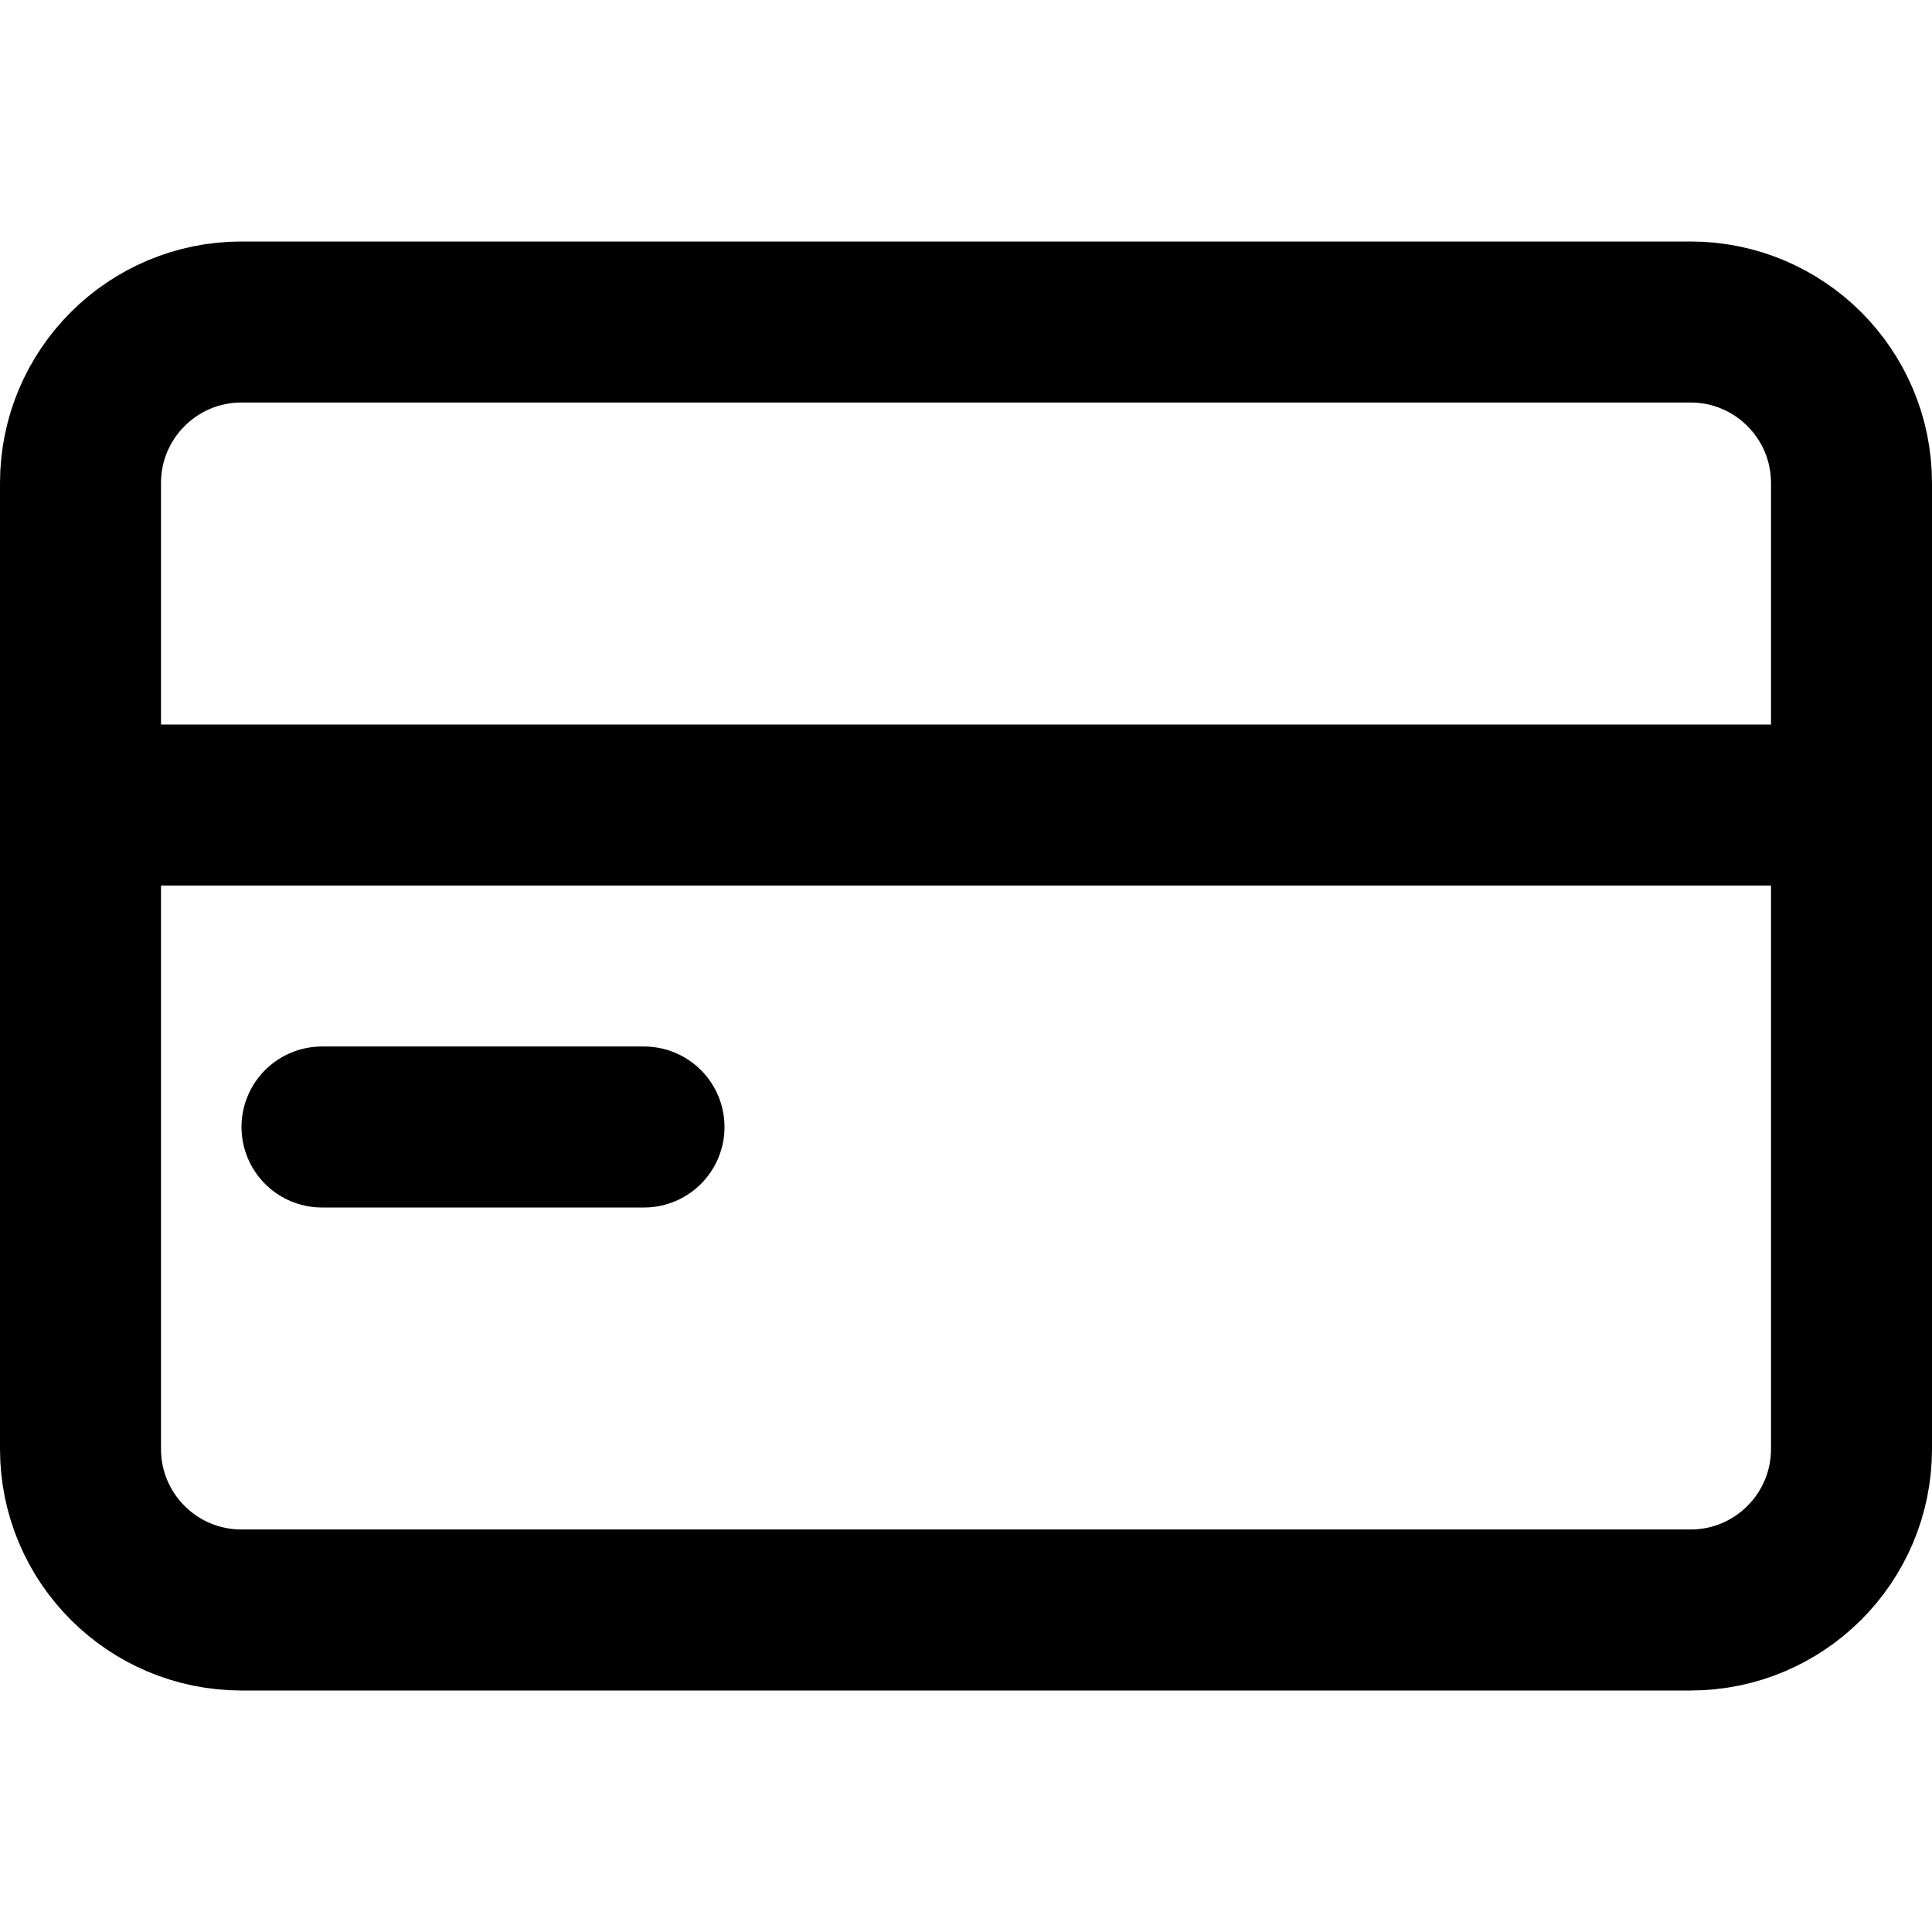
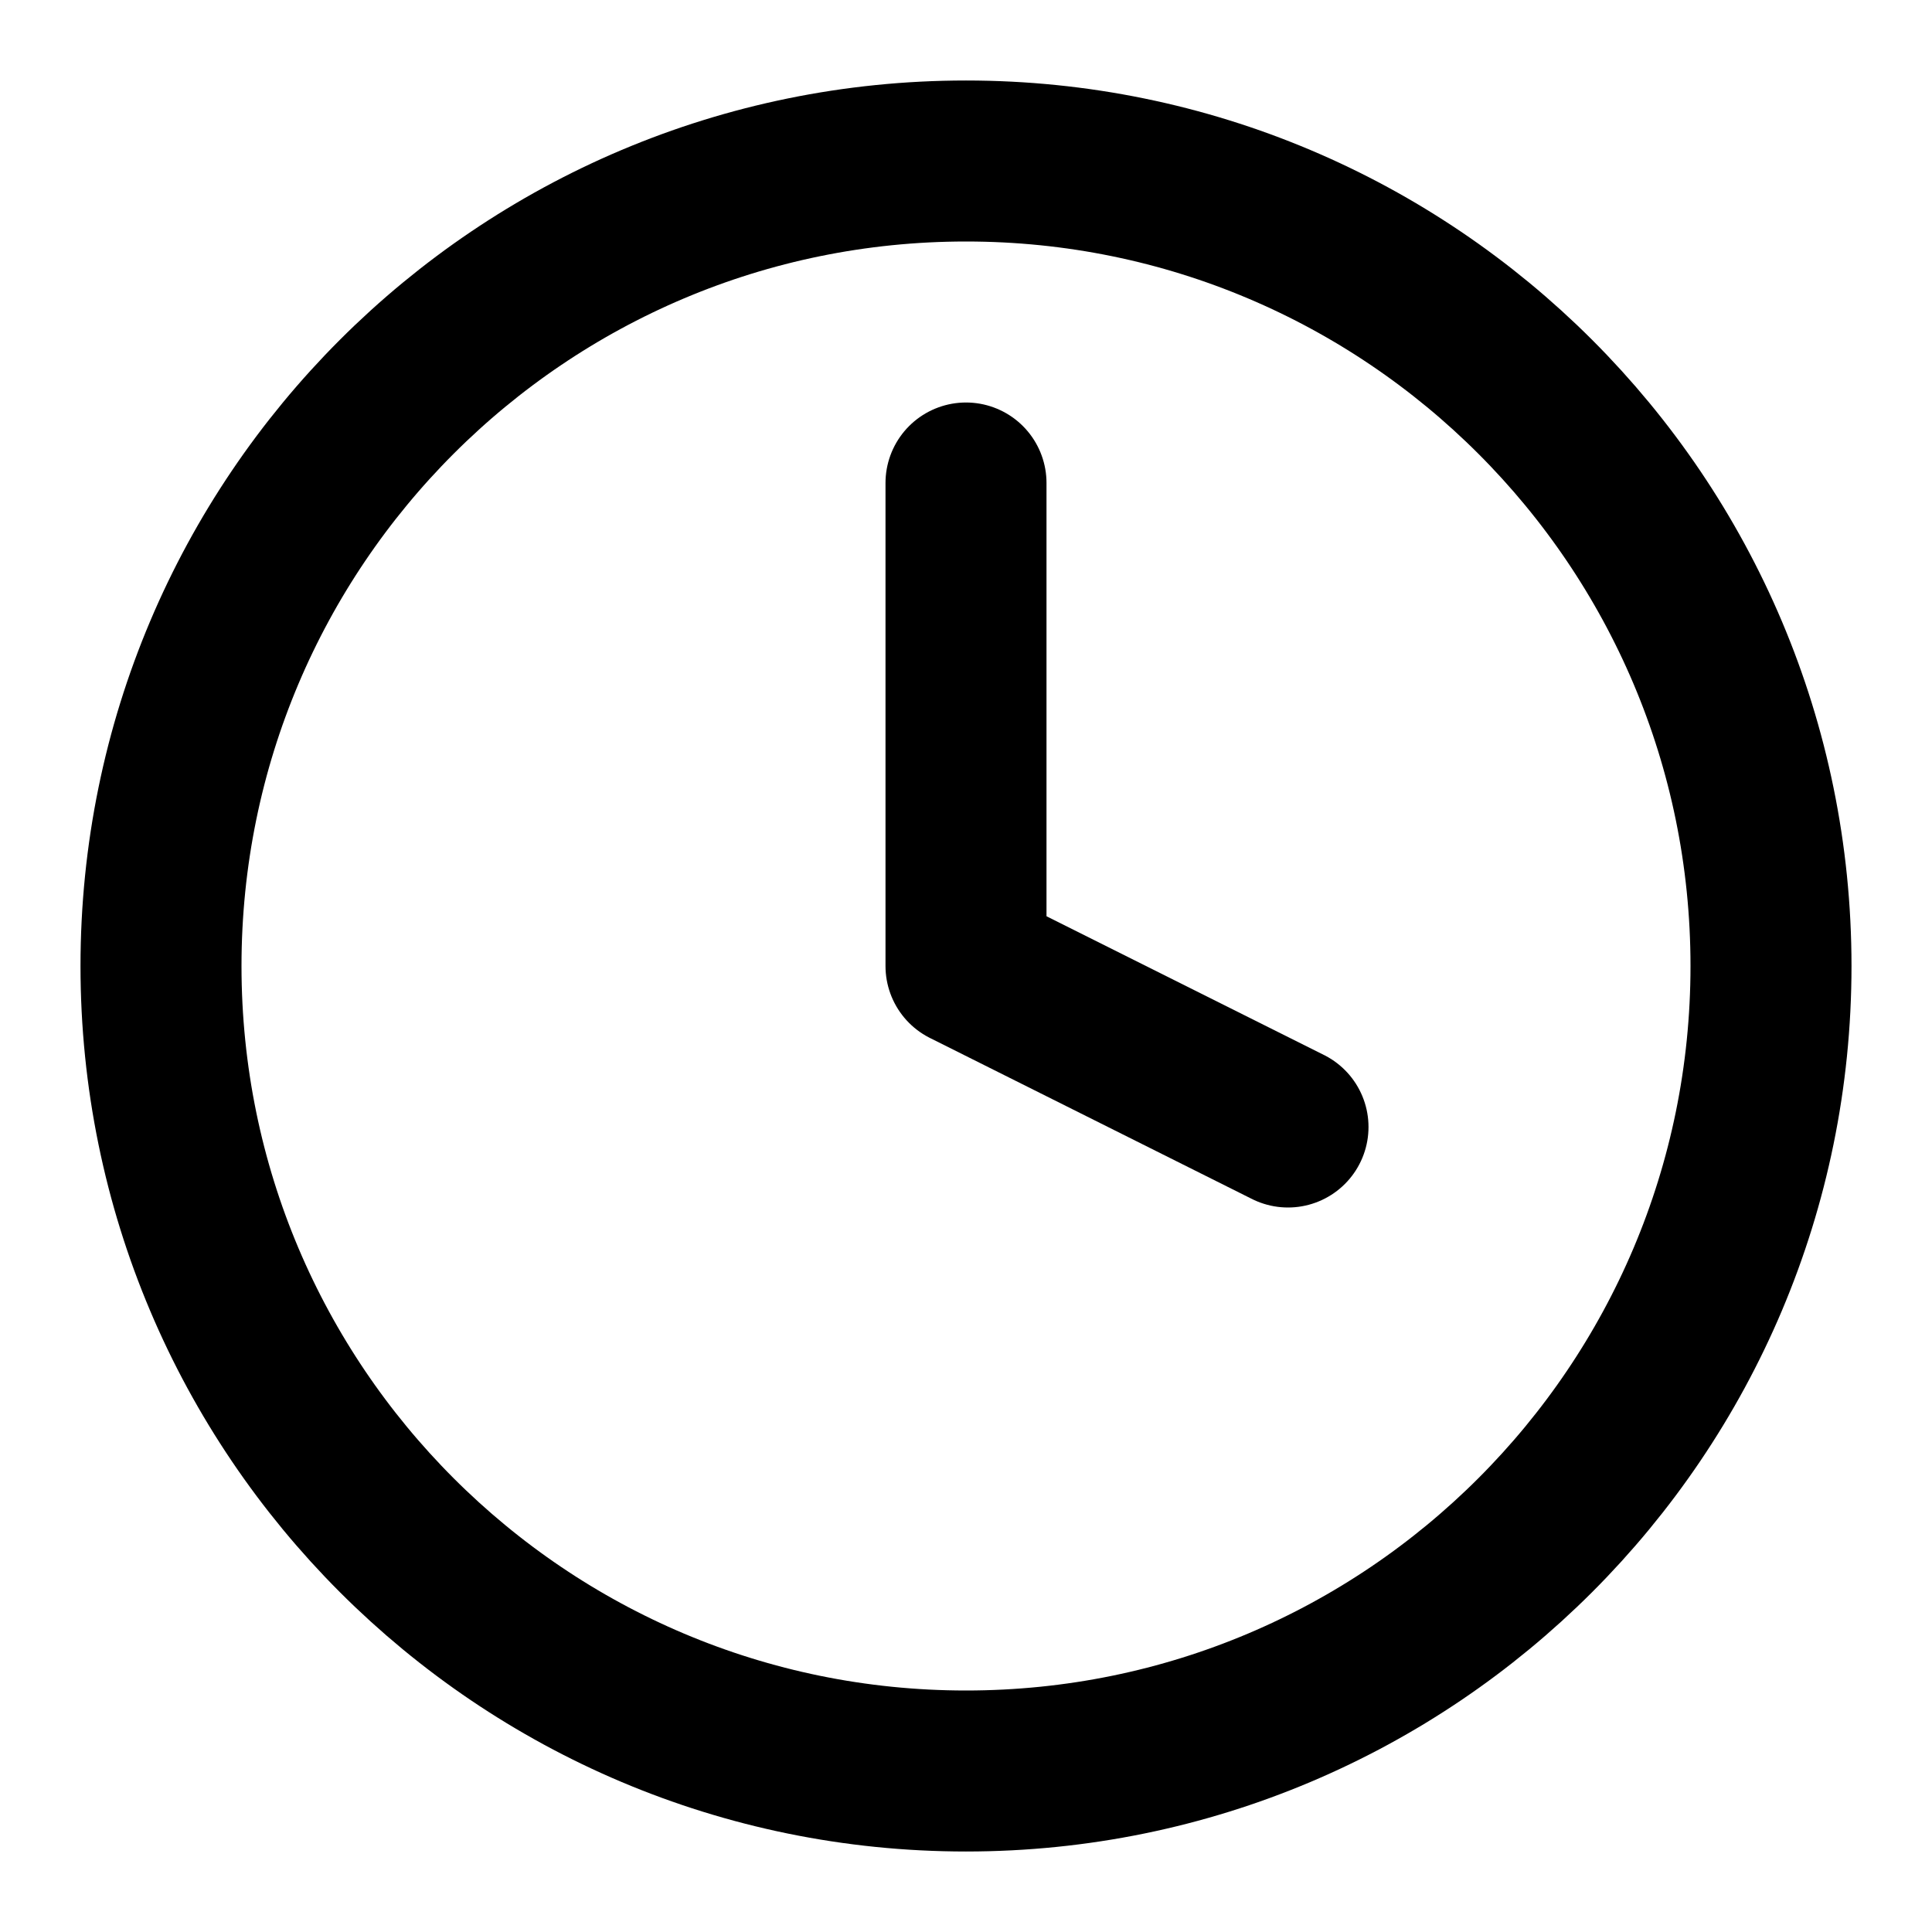
<svg xmlns="http://www.w3.org/2000/svg" viewBox="0 0 24 24" fill="none" stroke="currentColor" stroke-width="2" stroke-linecap="round" stroke-linejoin="round">
-   <rect x="1" y="4" width="22" height="16" rx="2" ry="2" />
-   <line x1="1" y1="10" x2="23" y2="10" />
-   <line x1="4" y1="14" x2="8" y2="14" />
+   <circle cx="12" cy="12" r="10" />
+   <polyline points="12 6 12 12 16 14" />
</svg>
